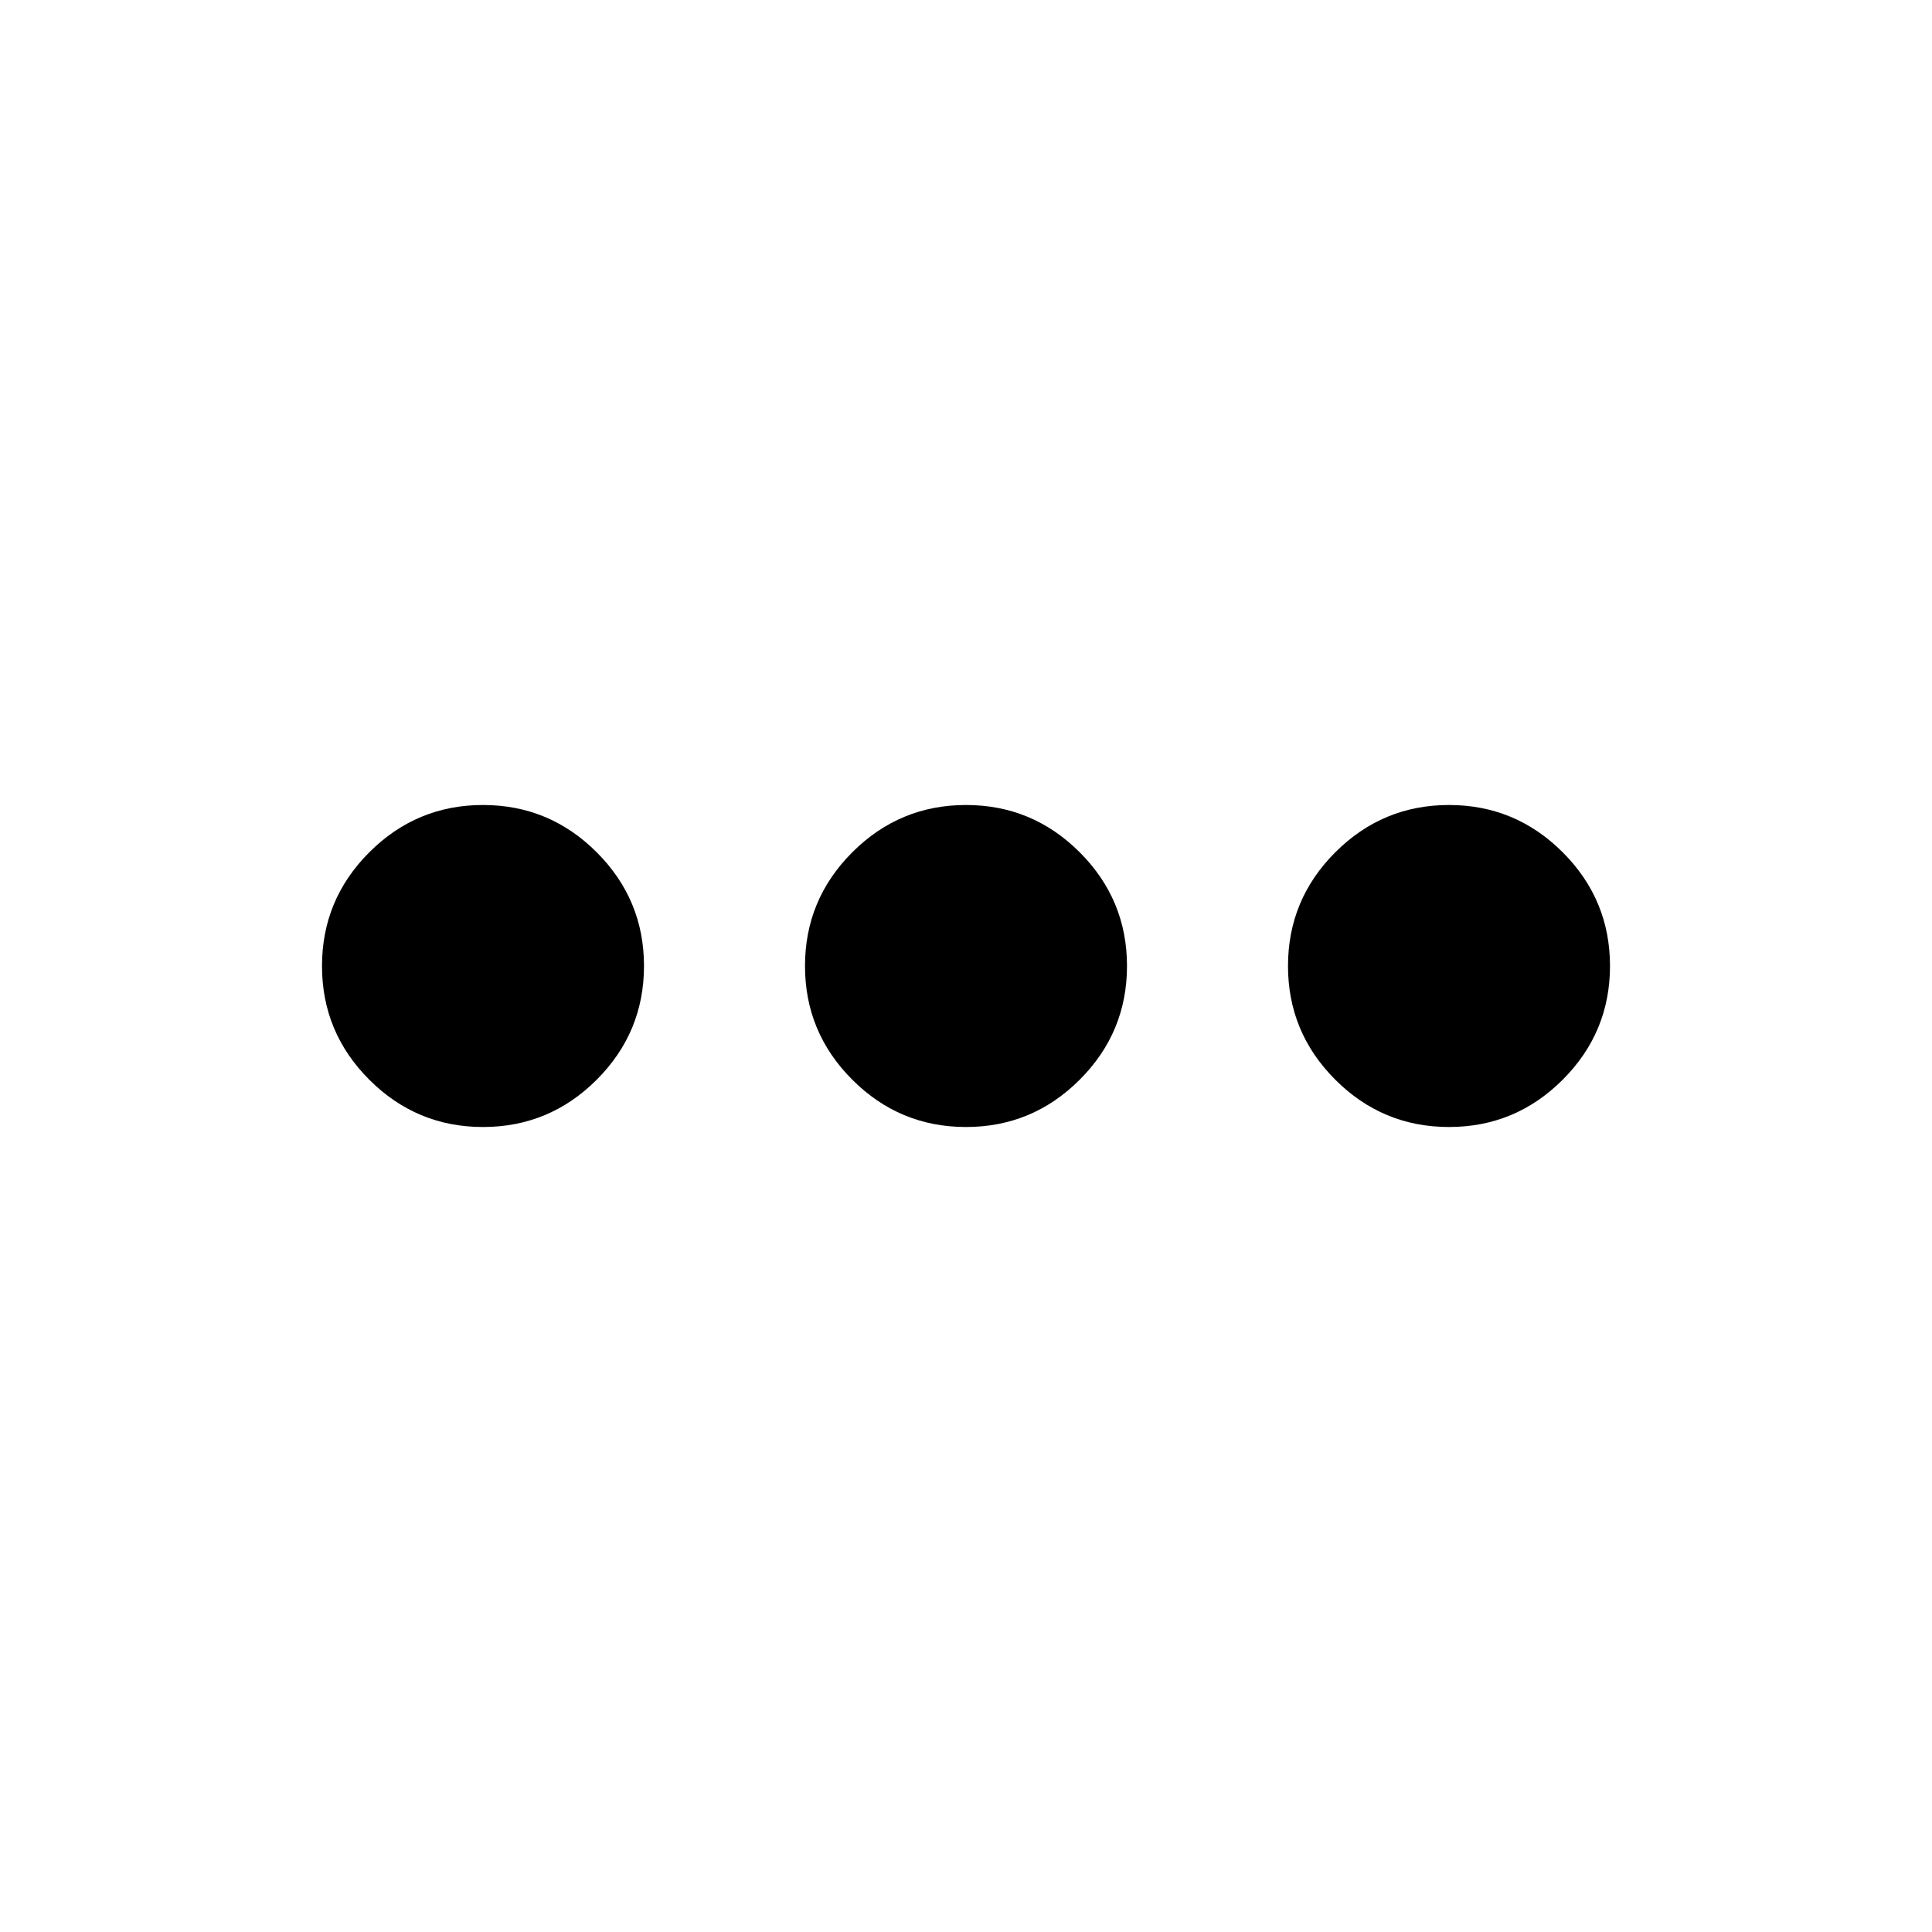
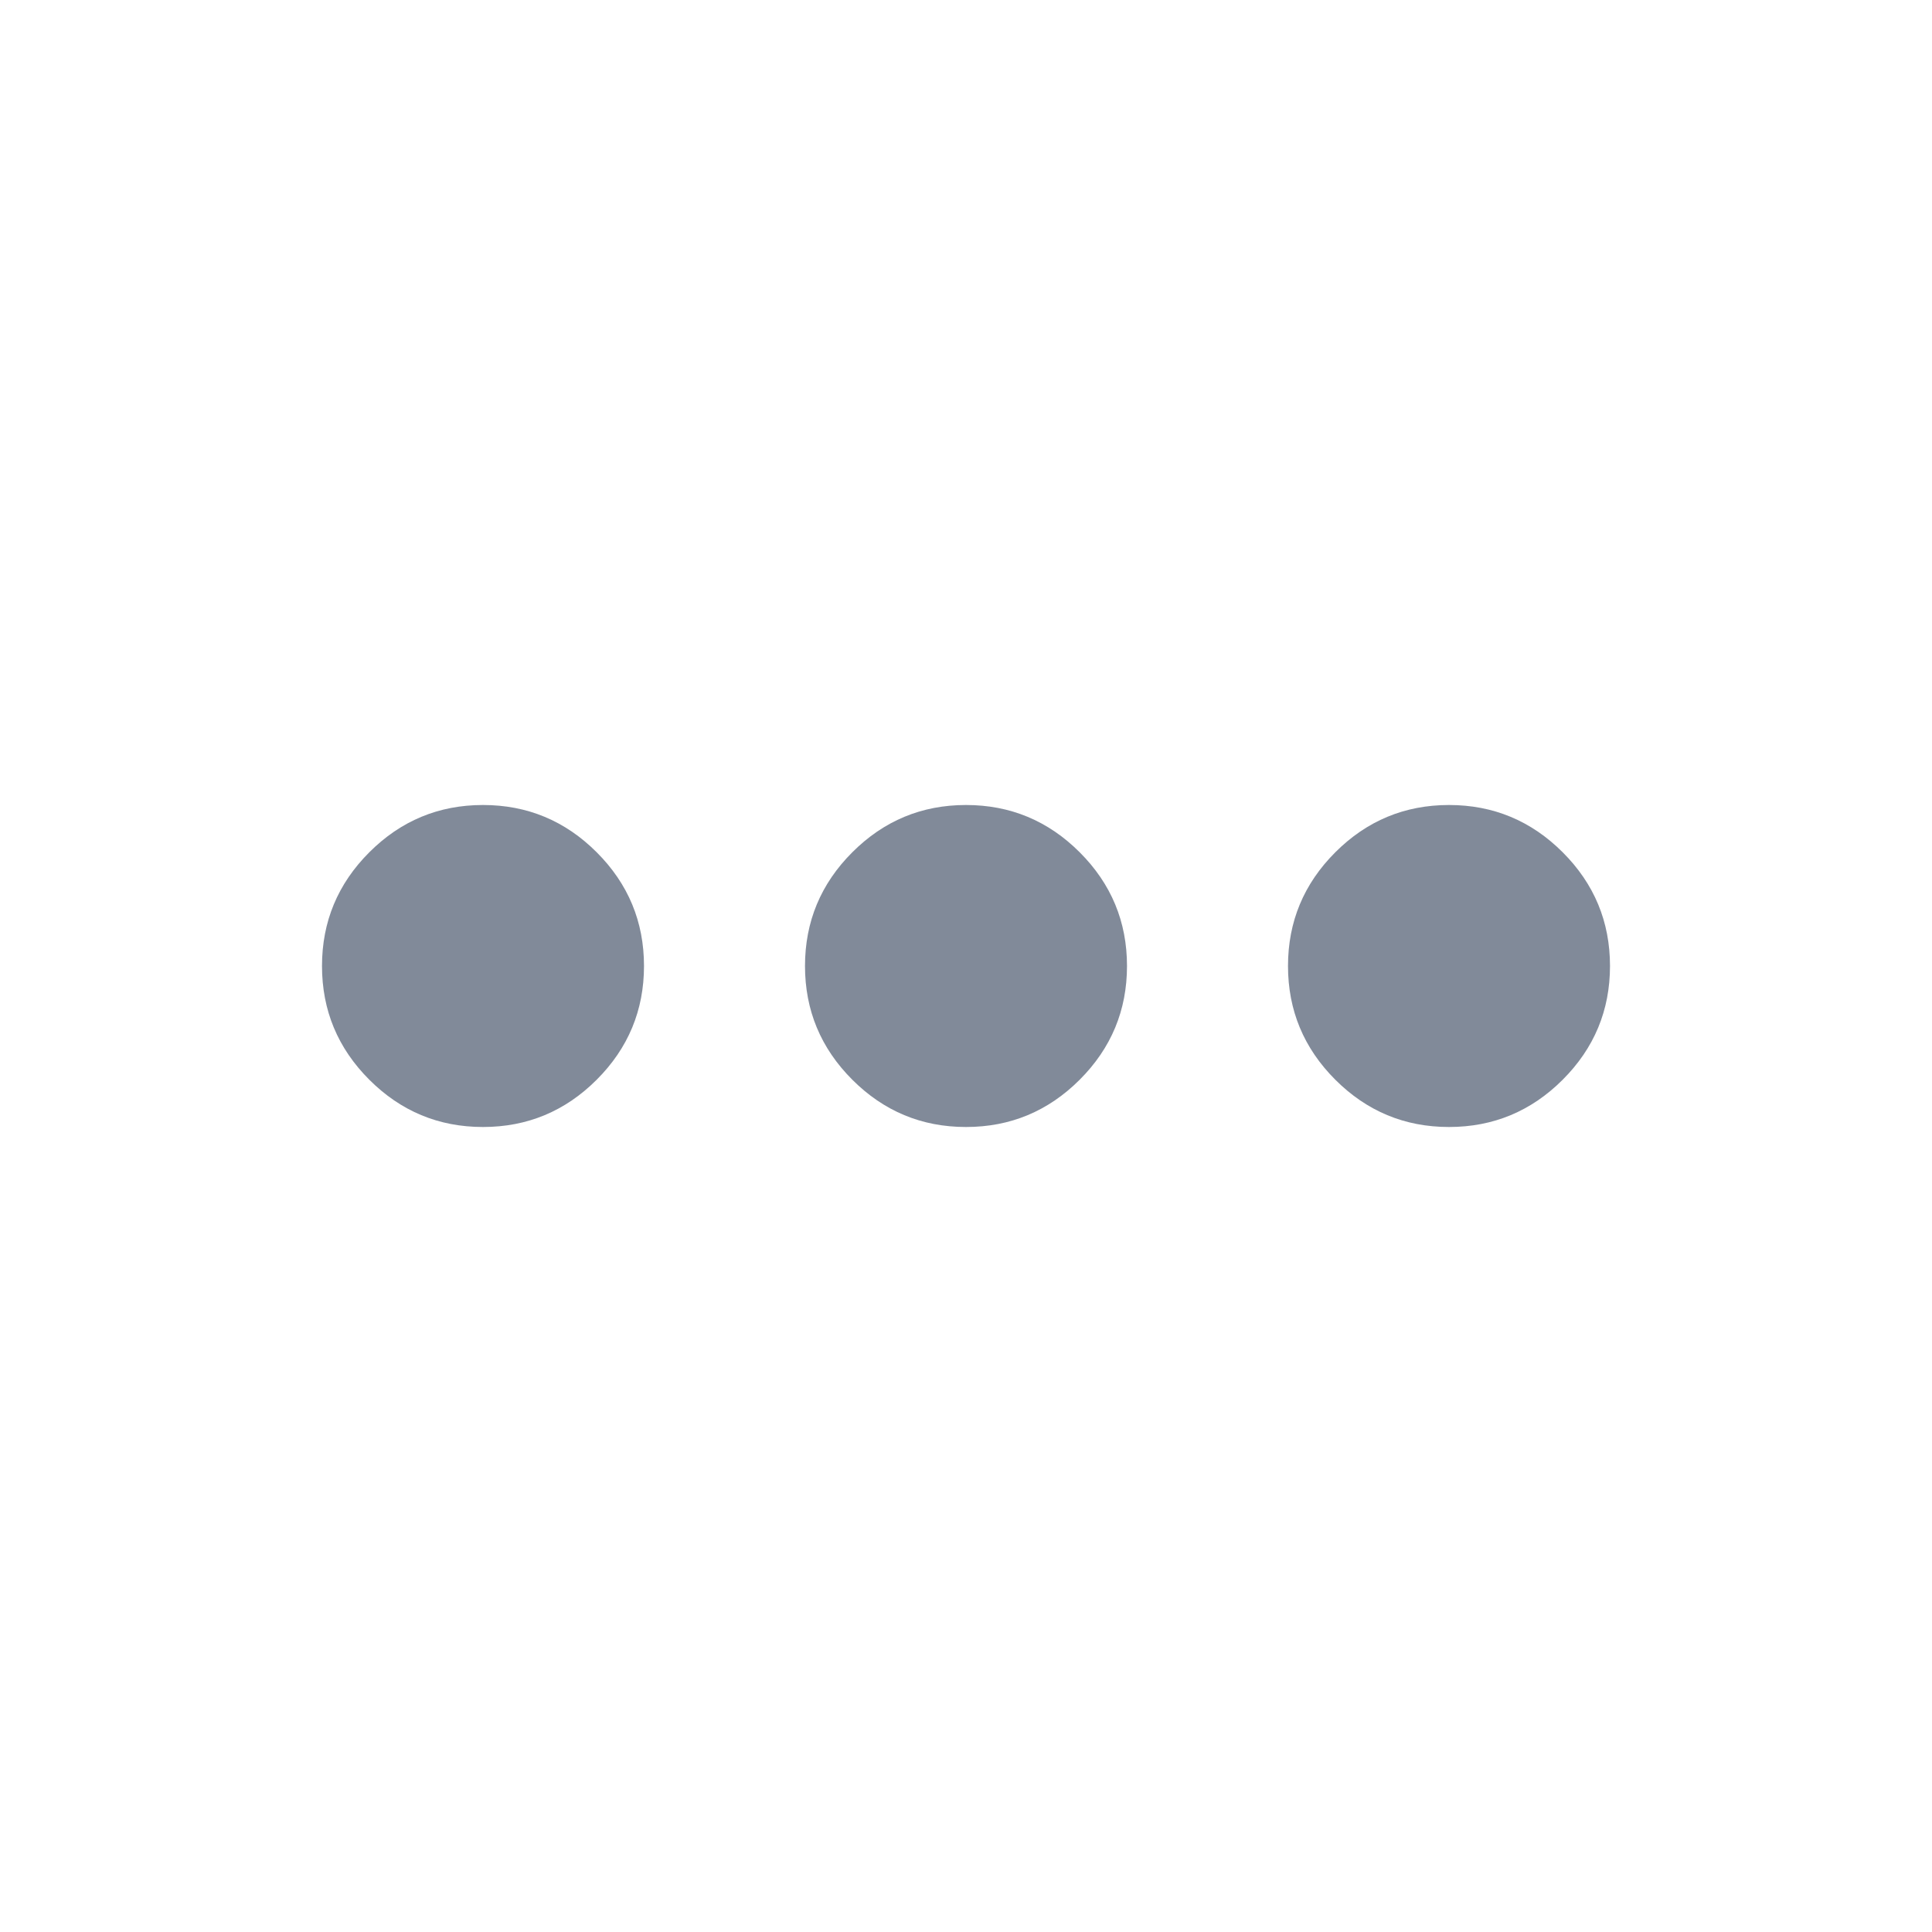
- <svg xmlns="http://www.w3.org/2000/svg" height="24px" viewBox="0 -960 960 960" width="24px">
+ <svg xmlns="http://www.w3.org/2000/svg" height="24px" viewBox="0 -960 960 960" width="24px" fill="rgb(129, 138, 153)">
  <path d="M240-400q-33 0-56.5-23.5T160-480q0-33 23.5-56.5T240-560q33 0 56.5 23.5T320-480q0 33-23.5 56.5T240-400Zm240 0q-33 0-56.5-23.5T400-480q0-33 23.5-56.5T480-560q33 0 56.5 23.5T560-480q0 33-23.5 56.5T480-400Zm240 0q-33 0-56.5-23.5T640-480q0-33 23.5-56.5T720-560q33 0 56.5 23.5T800-480q0 33-23.5 56.5T720-400Z" />
</svg>
